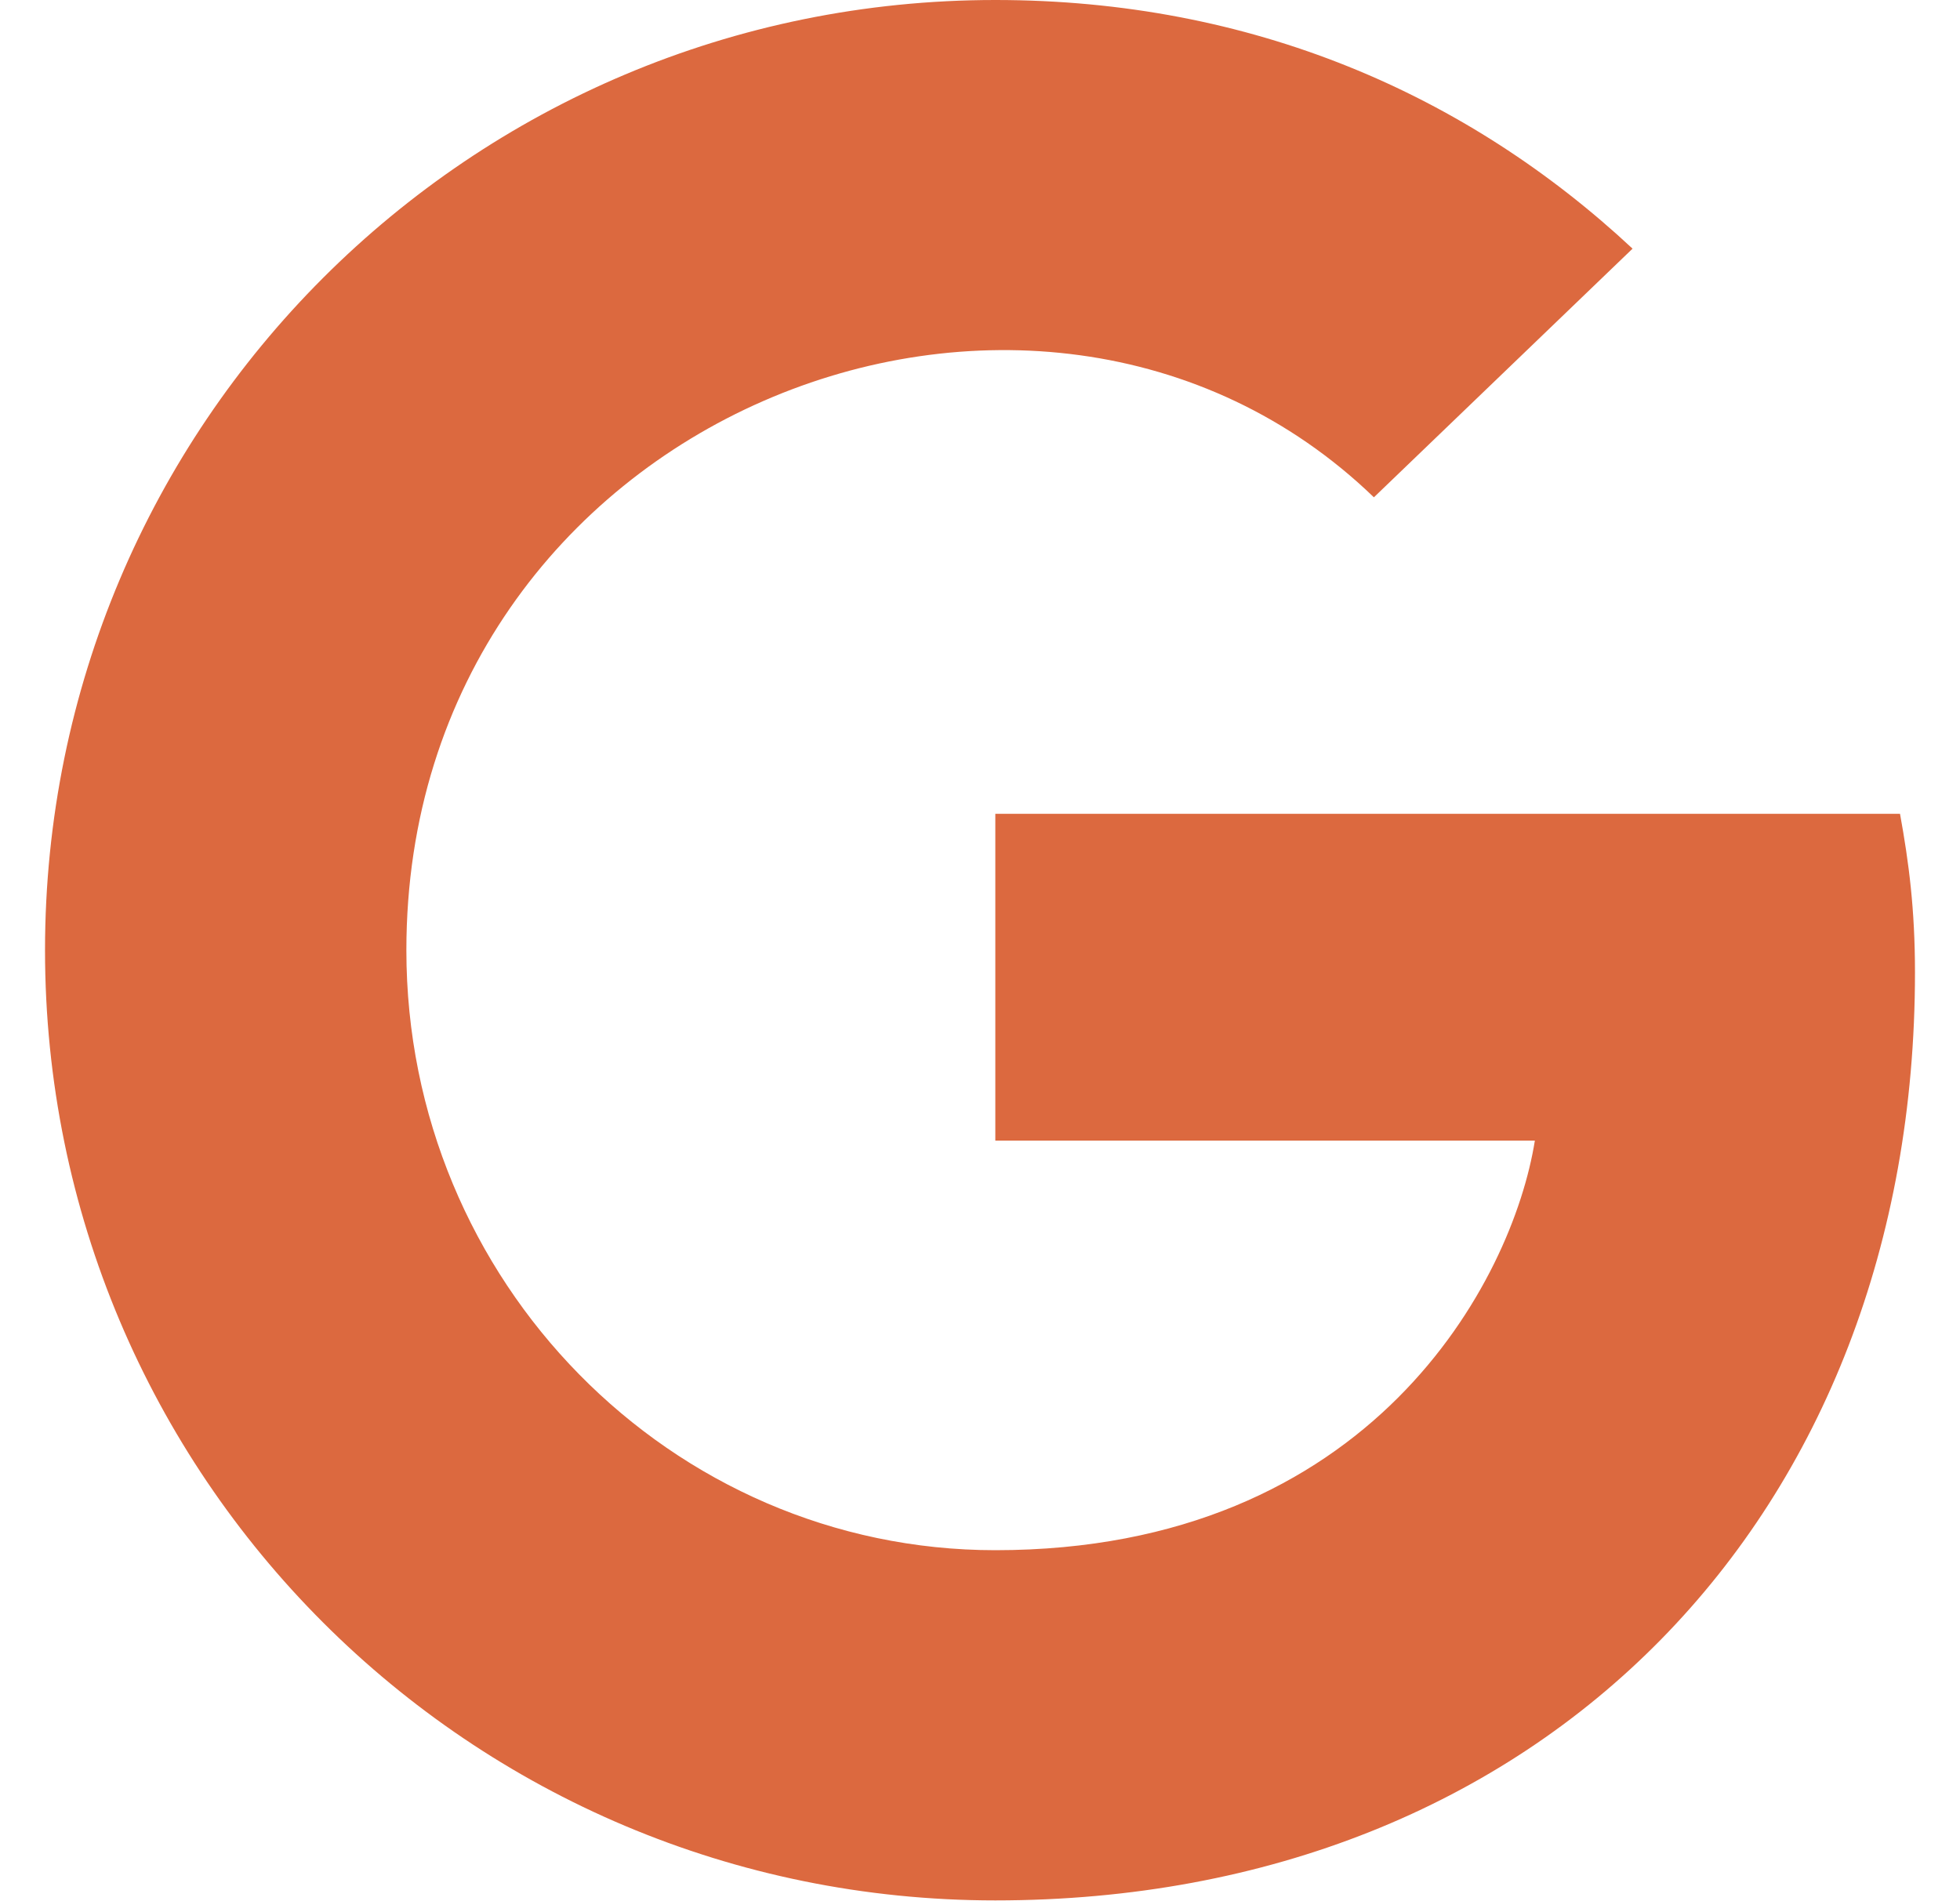
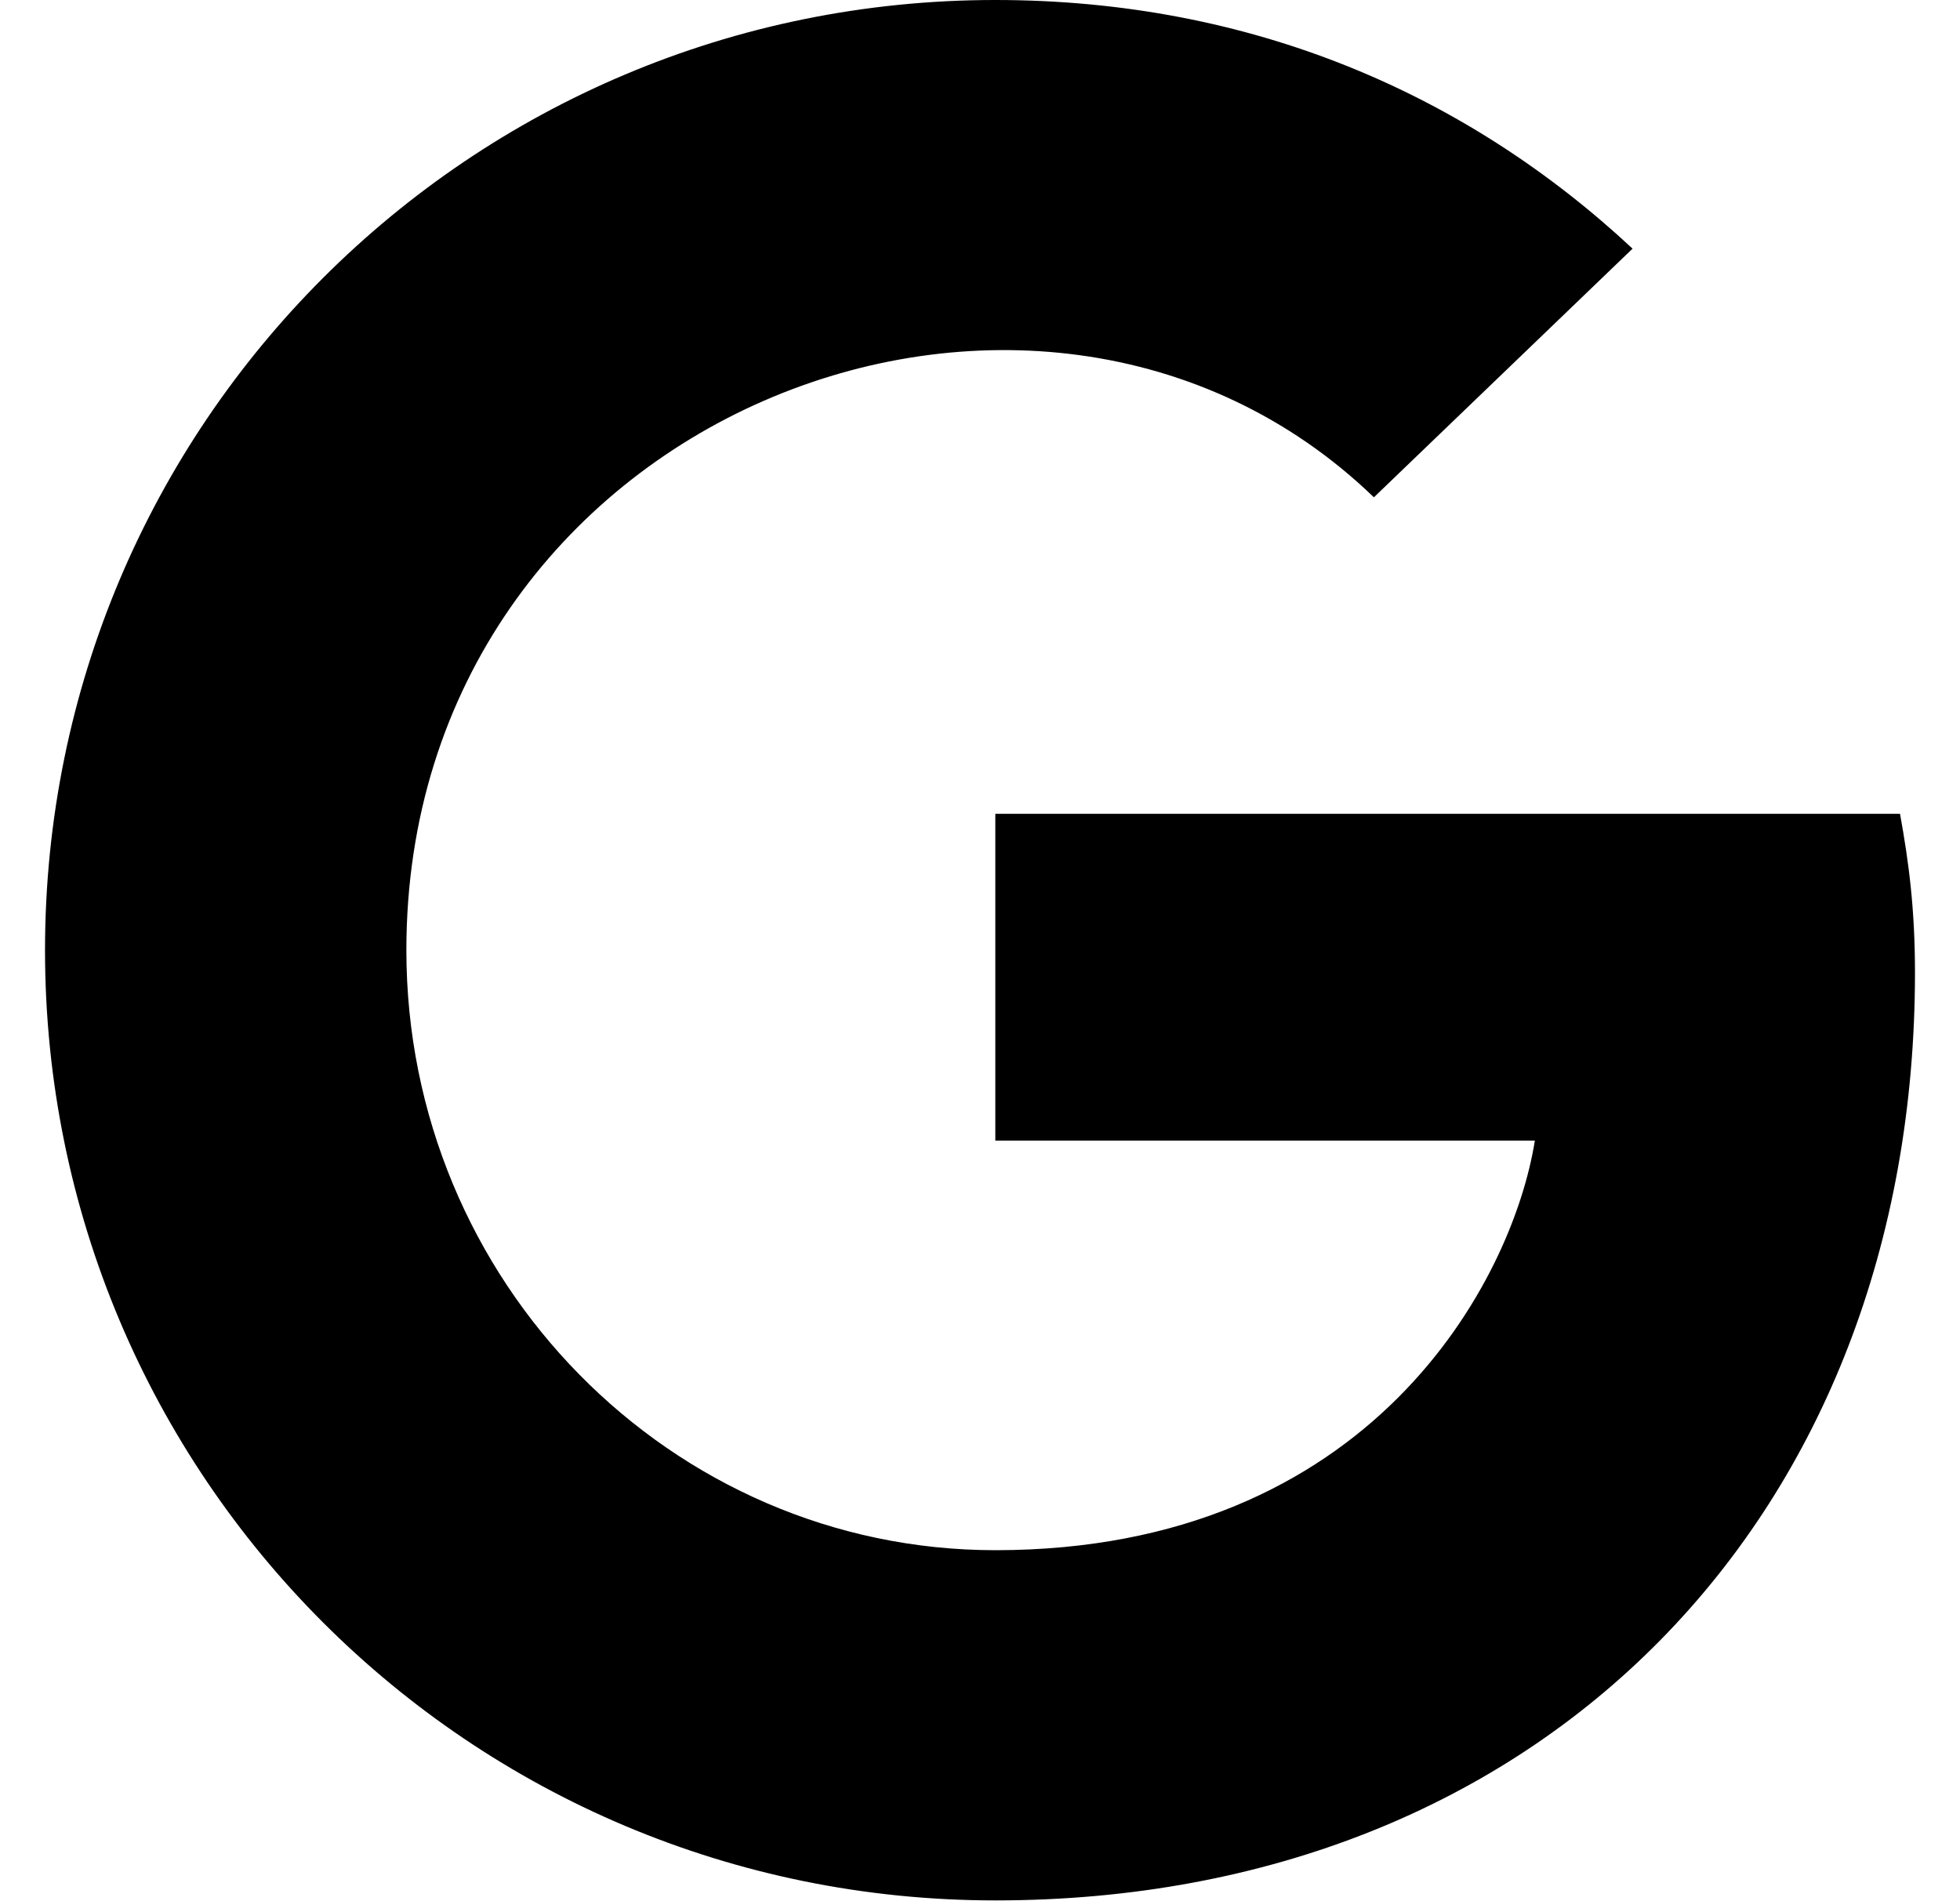
- <svg xmlns="http://www.w3.org/2000/svg" width="33" height="32" viewBox="0 0 33 32" fill="none">
-   <path d="M32.242 16.374C32.242 25.503 25.99 32 16.758 32C7.906 32 0.758 24.852 0.758 16C0.758 7.148 7.906 0 16.758 0C21.067 0 24.693 1.581 27.487 4.187L23.132 8.374C17.435 2.877 6.842 7.006 6.842 16C6.842 21.581 11.3 26.103 16.758 26.103C23.093 26.103 25.468 21.561 25.842 19.206H16.758V13.703H31.99C32.139 14.523 32.242 15.31 32.242 16.374Z" fill="#DC693F" />
+ <svg xmlns="http://www.w3.org/2000/svg" width="33" height="32" viewBox="0 0 33 32" fill="current">
+   <path d="M32.242 16.374C32.242 25.503 25.99 32 16.758 32C7.906 32 0.758 24.852 0.758 16C0.758 7.148 7.906 0 16.758 0C21.067 0 24.693 1.581 27.487 4.187L23.132 8.374C17.435 2.877 6.842 7.006 6.842 16C6.842 21.581 11.3 26.103 16.758 26.103C23.093 26.103 25.468 21.561 25.842 19.206H16.758V13.703H31.99C32.139 14.523 32.242 15.31 32.242 16.374Z" fill="current" />
</svg>
